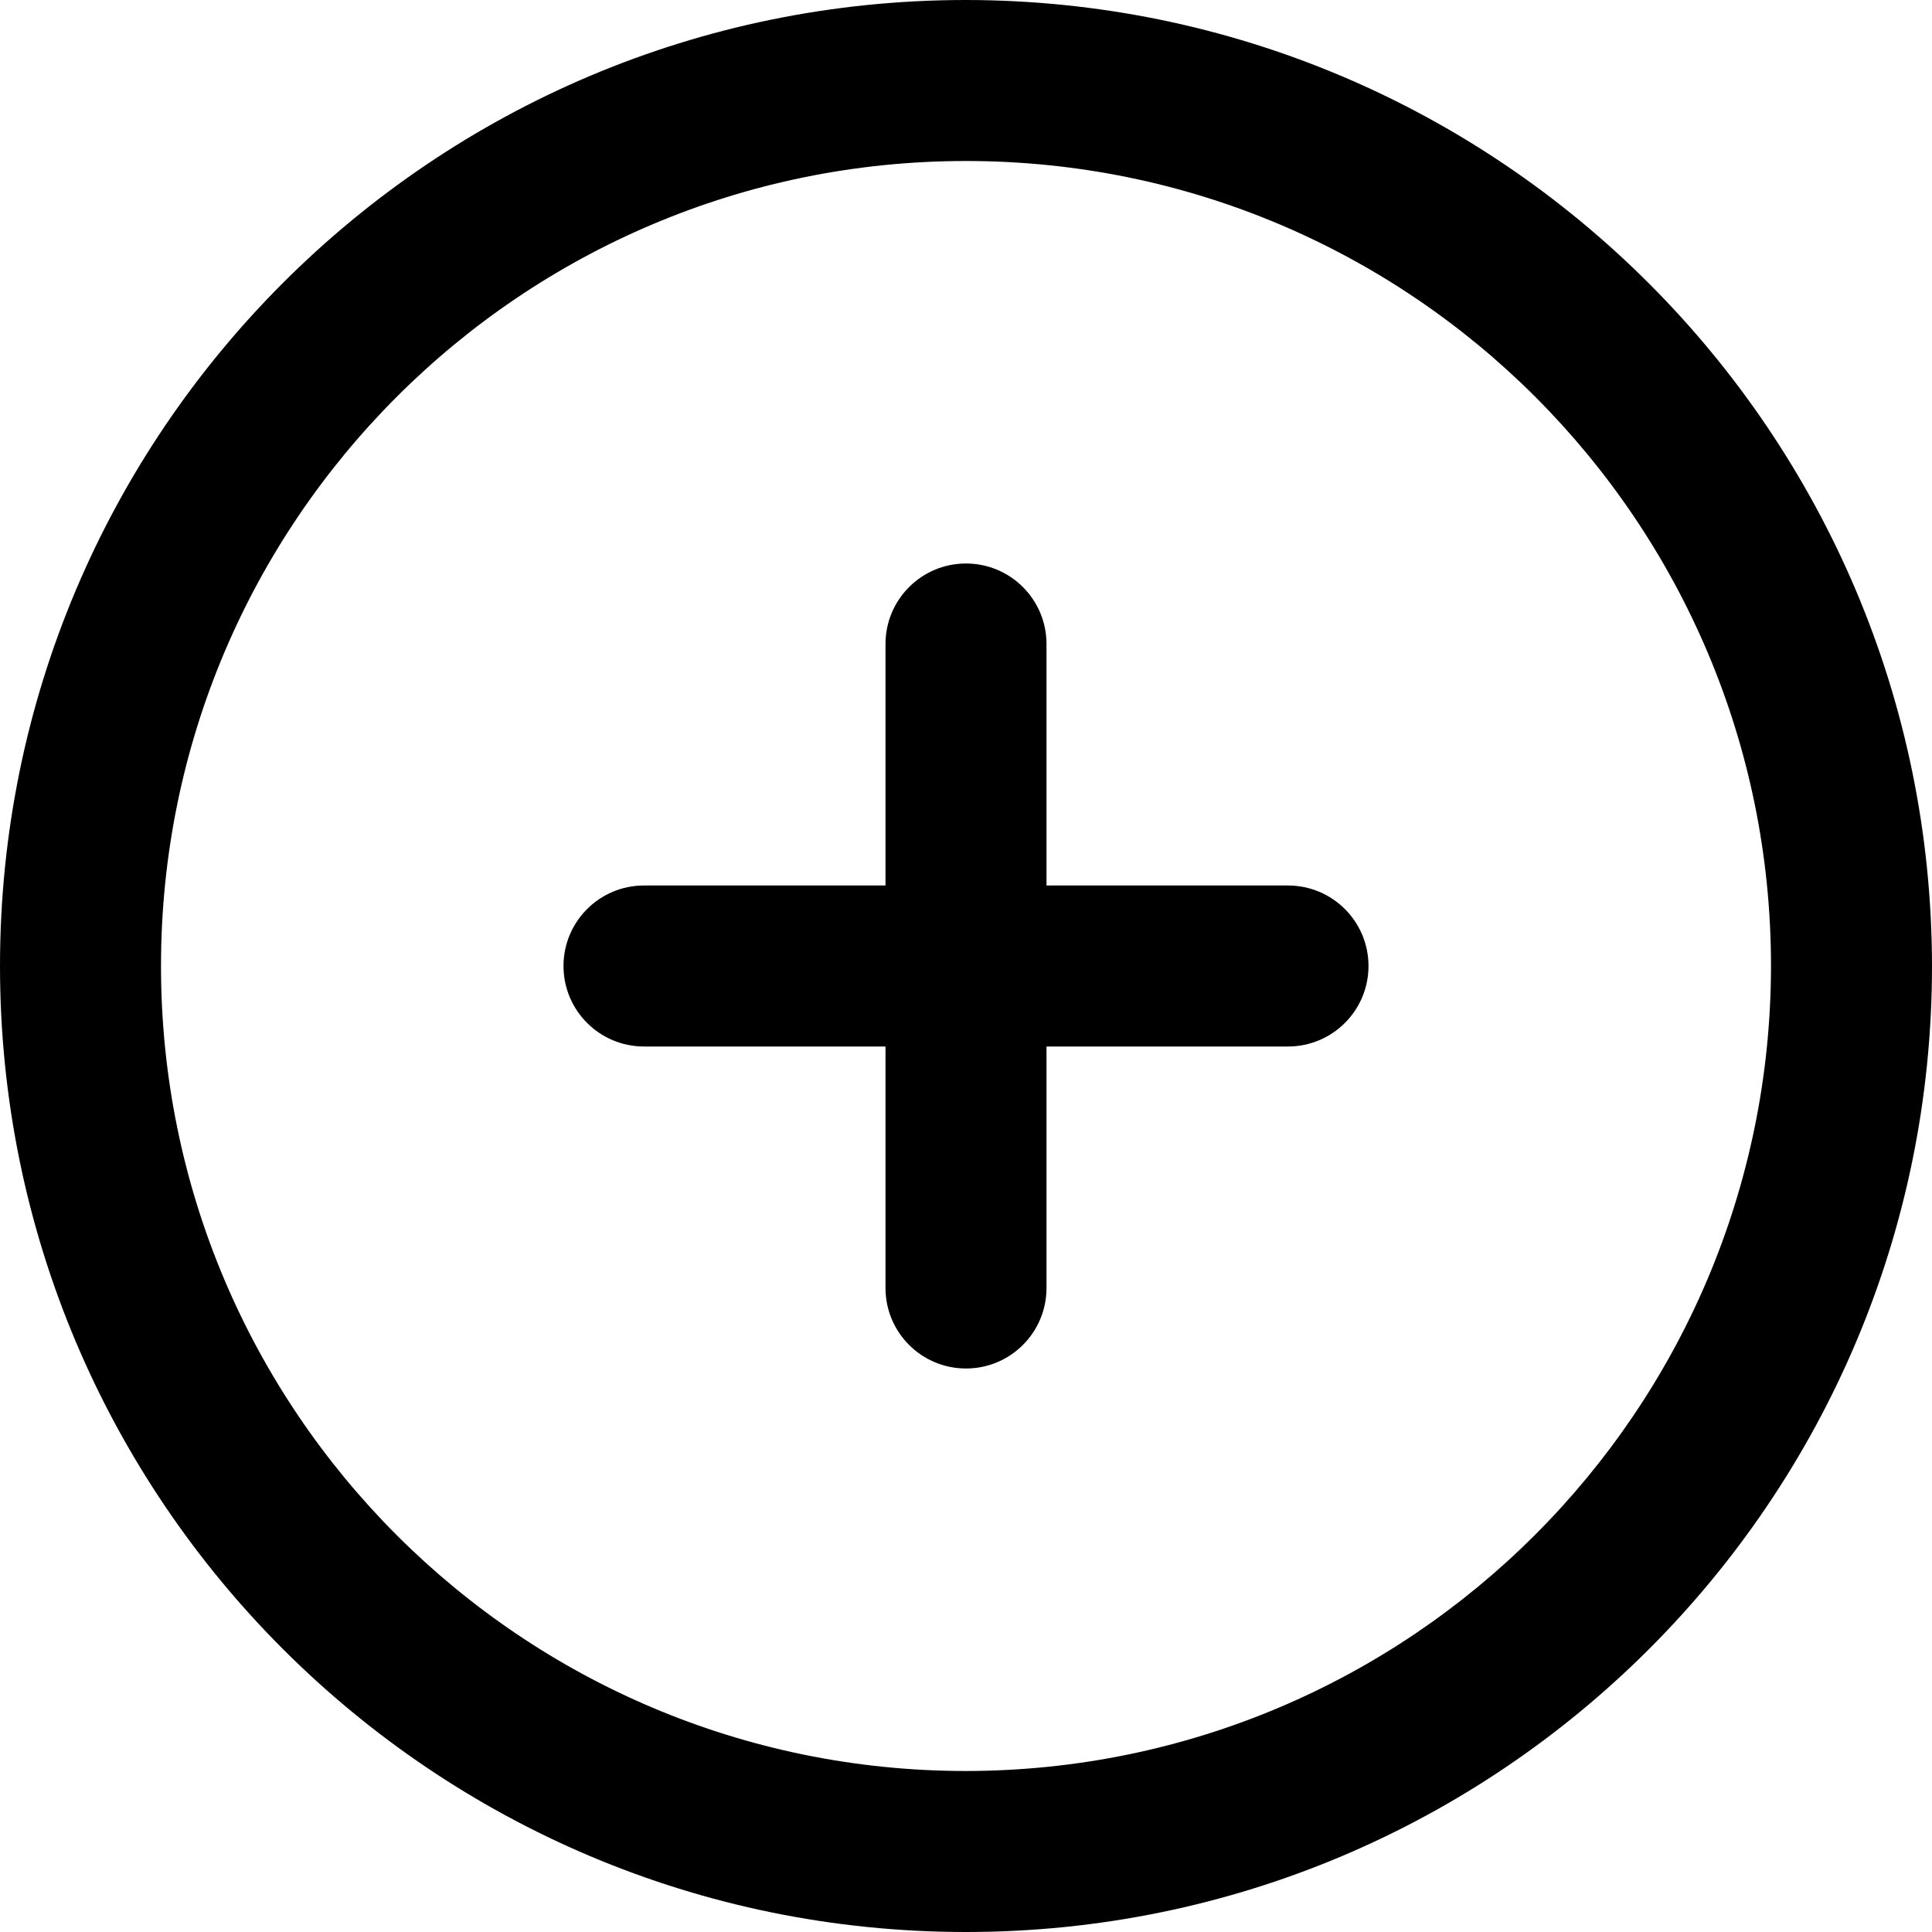
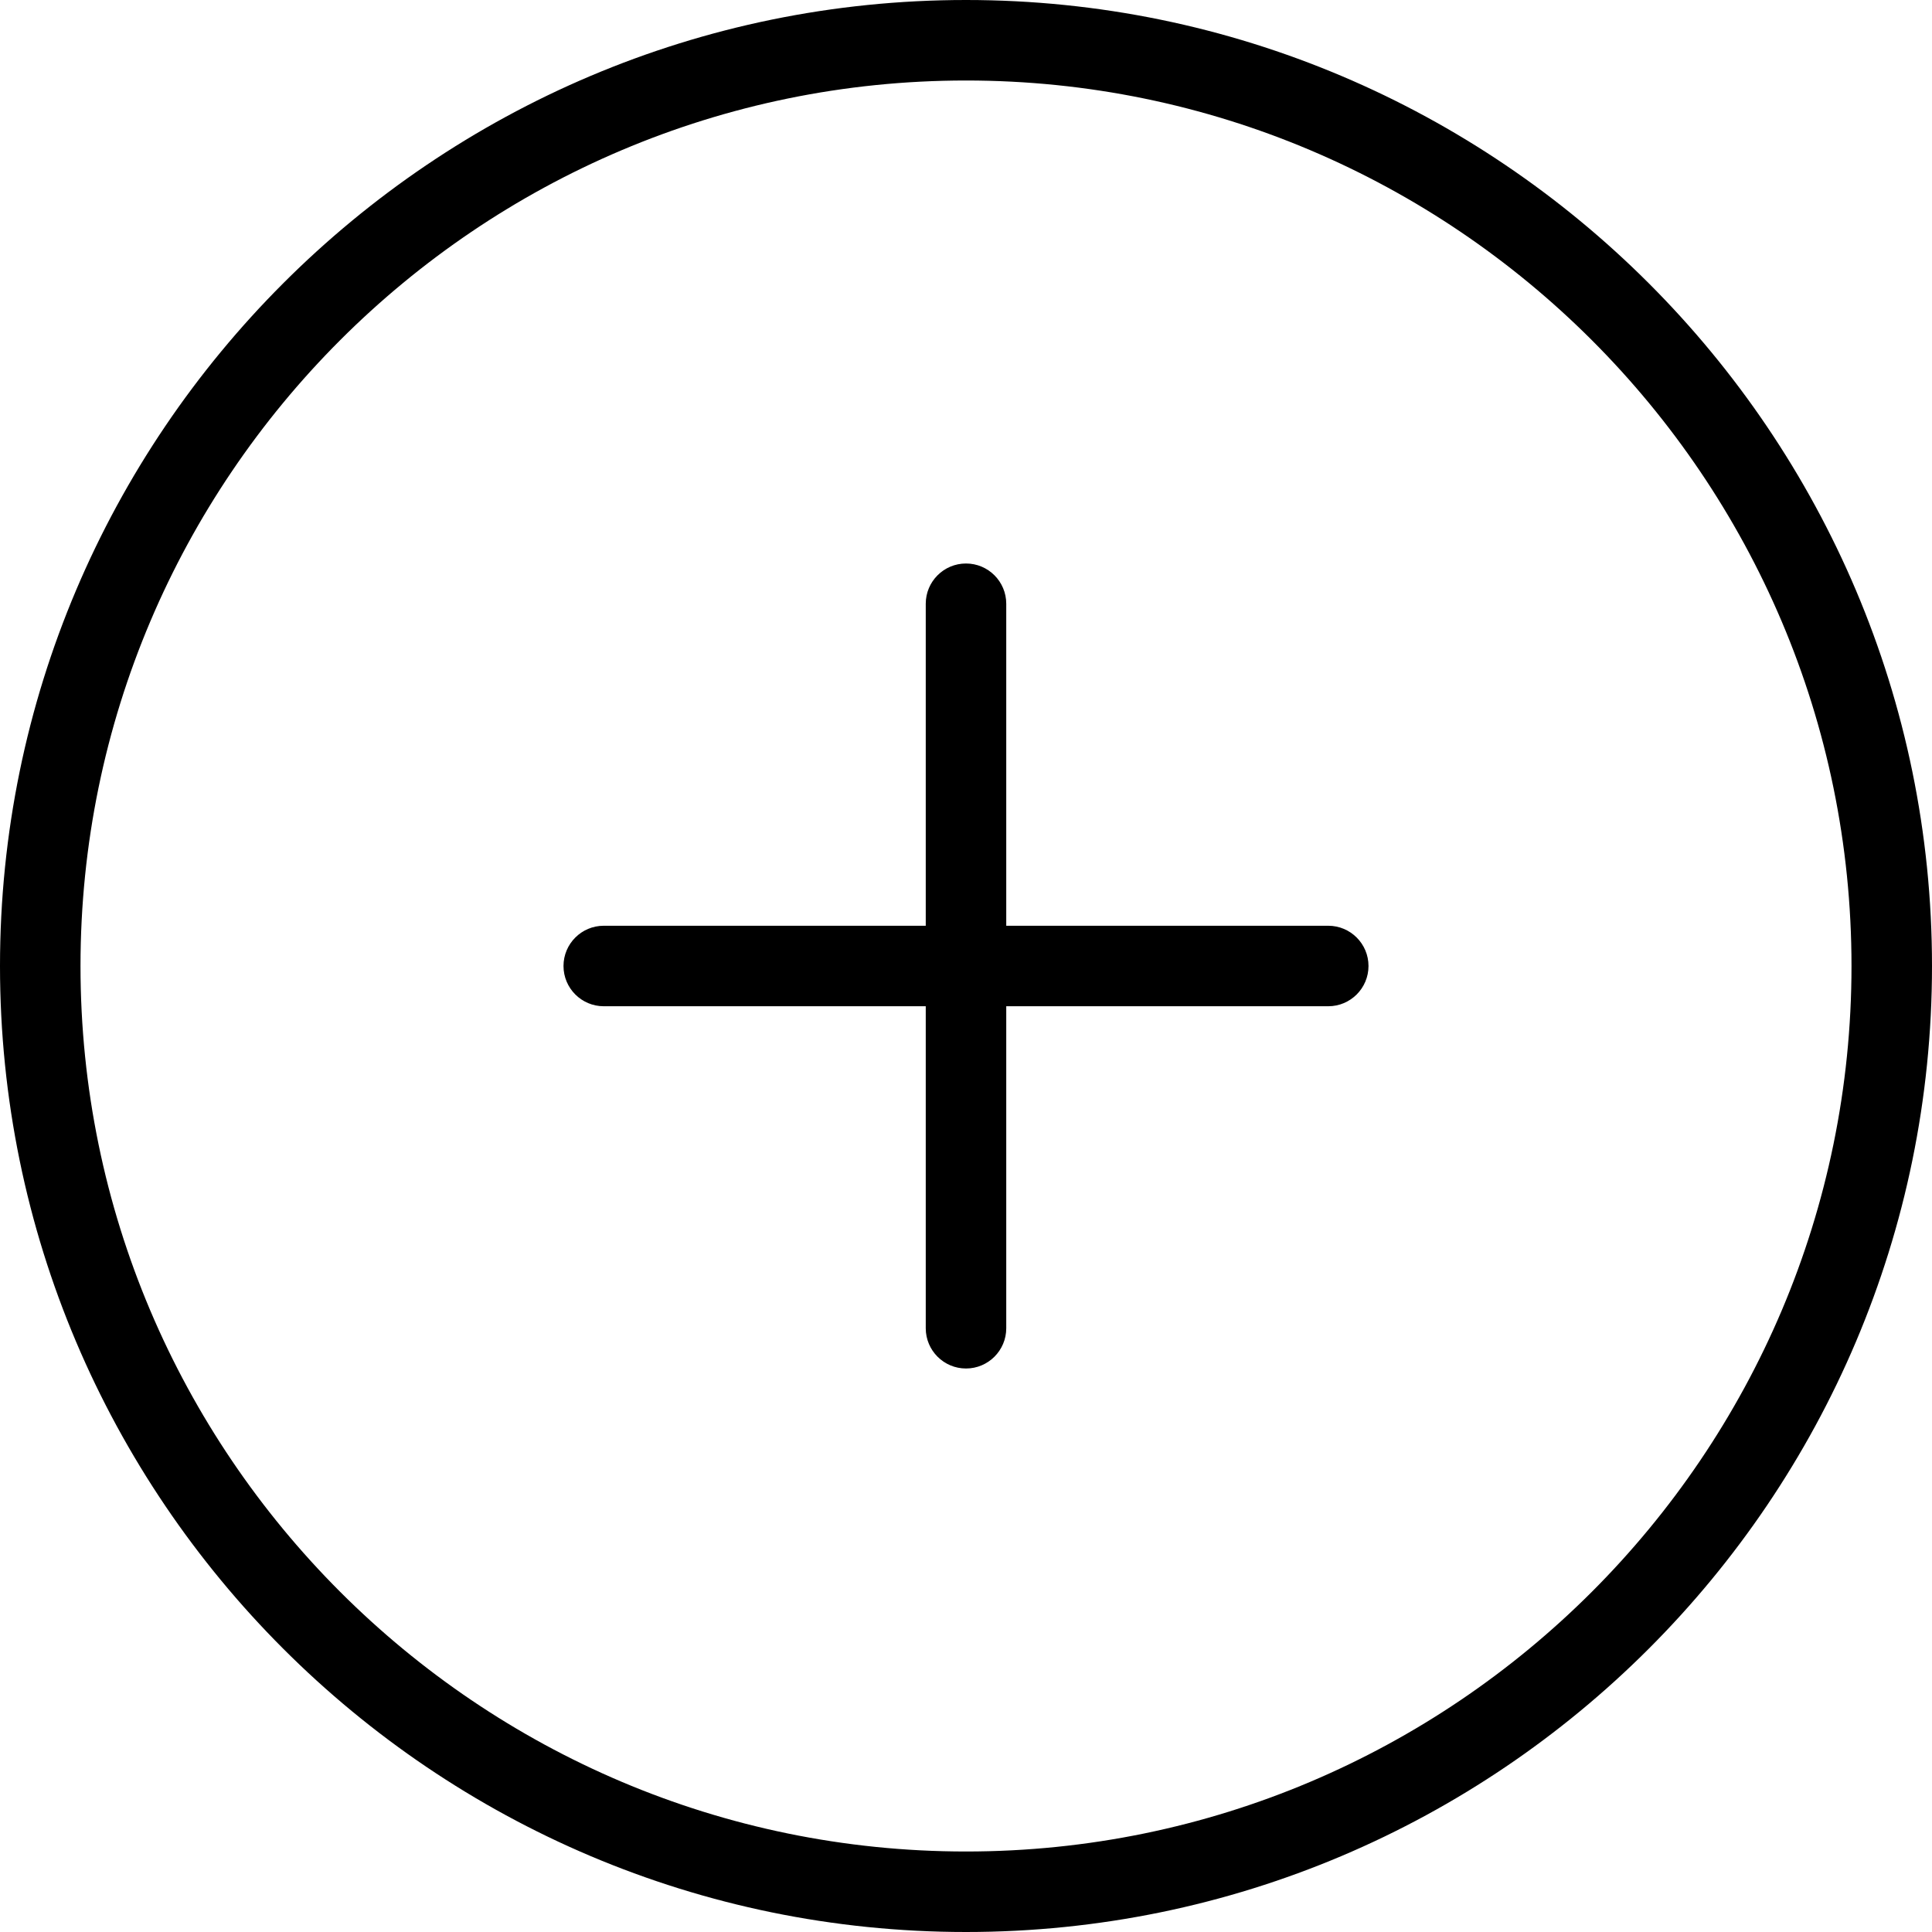
- <svg xmlns="http://www.w3.org/2000/svg" id="Layer_1" height="512" viewBox="0 0 24 24" width="512" data-name="Layer 1">
-   <path d="m12 0a12 12 0 1 0 12 12 12.013 12.013 0 0 0 -12-12zm0 22a10 10 0 1 1 10-10 10.011 10.011 0 0 1 -10 10zm5-10a1 1 0 0 1 -1 1h-3v3a1 1 0 0 1 -2 0v-3h-3a1 1 0 0 1 0-2h3v-3a1 1 0 0 1 2 0v3h3a1 1 0 0 1 1 1z" />
+ <svg xmlns="http://www.w3.org/2000/svg" id="Layer_1" data-name="Layer 1" viewBox="0 0 24 24">
+   <path d="m12,0C5.383,0,0,5.383,0,12s5.383,12,12,12,12-5.383,12-12S18.617,0,12,0Zm0,23c-6.065,0-11-4.935-11-11S5.935,1,12,1s11,4.935,11,11-4.935,11-11,11Zm5-11c0,.276-.224.5-.5.5h-4v4c0,.276-.224.5-.5.5s-.5-.224-.5-.5v-4h-4c-.276,0-.5-.224-.5-.5s.224-.5.5-.5h4v-4c0-.276.224-.5.5-.5s.5.224.5.5v4h4c.276,0,.5.224.5.5Z" />
</svg>
